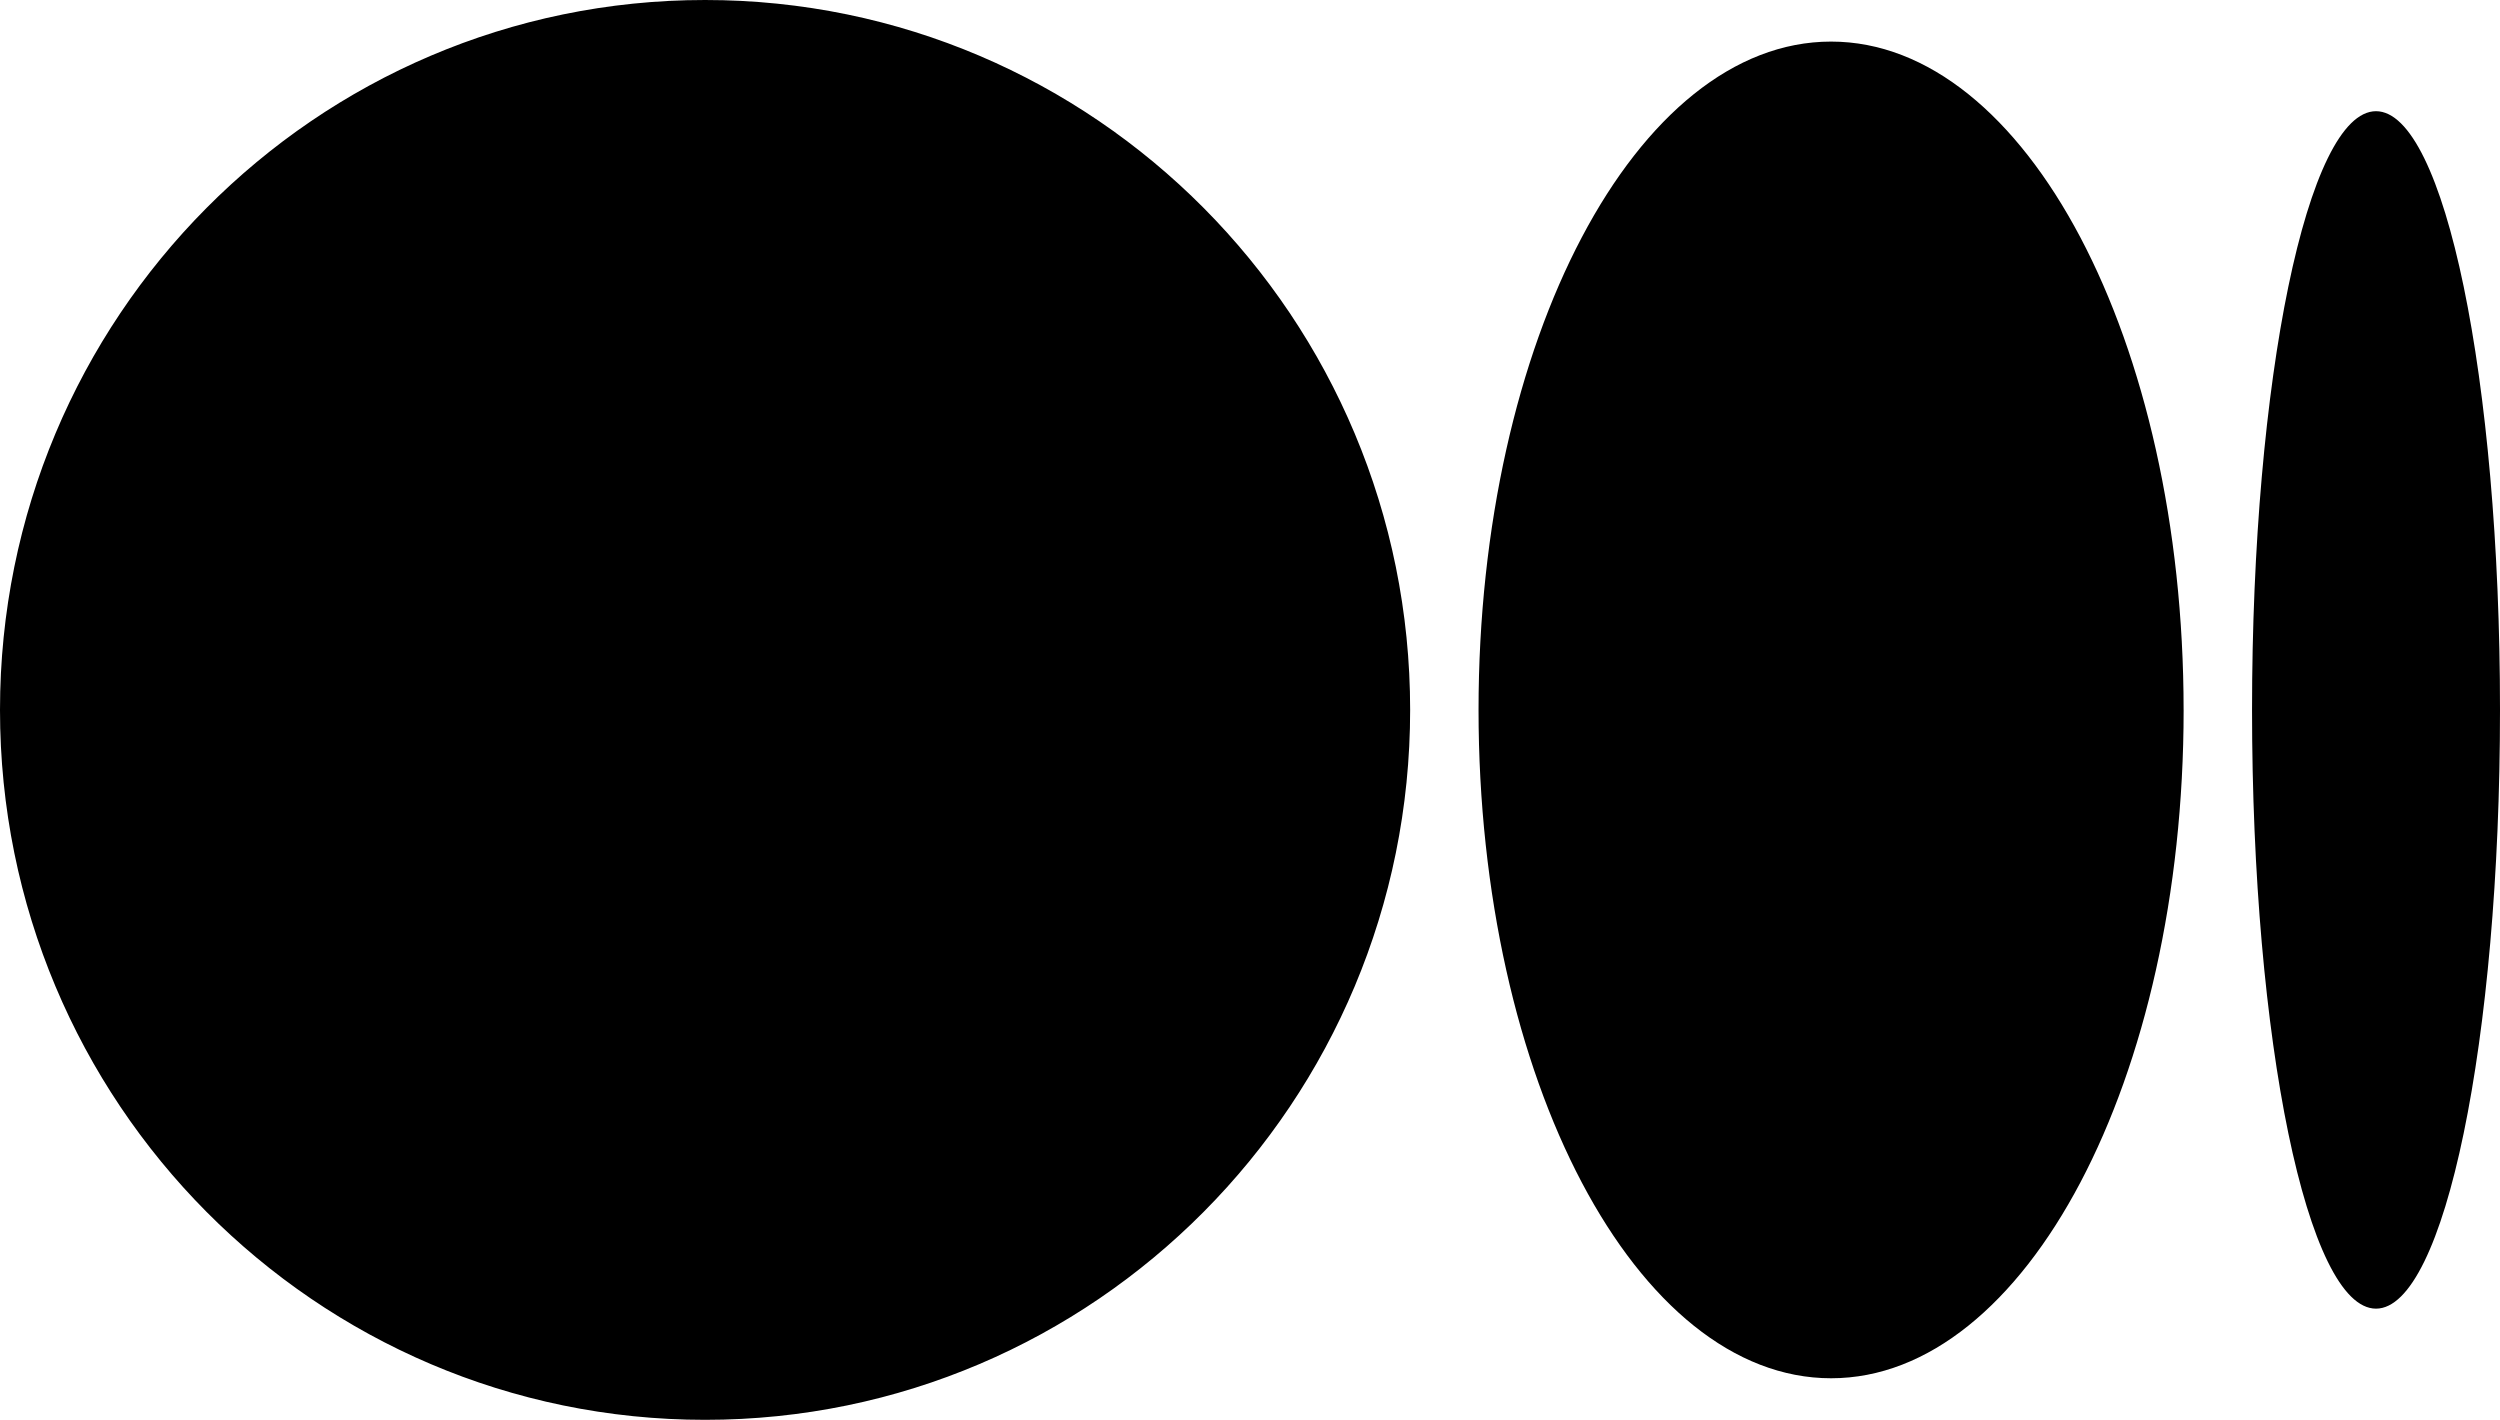
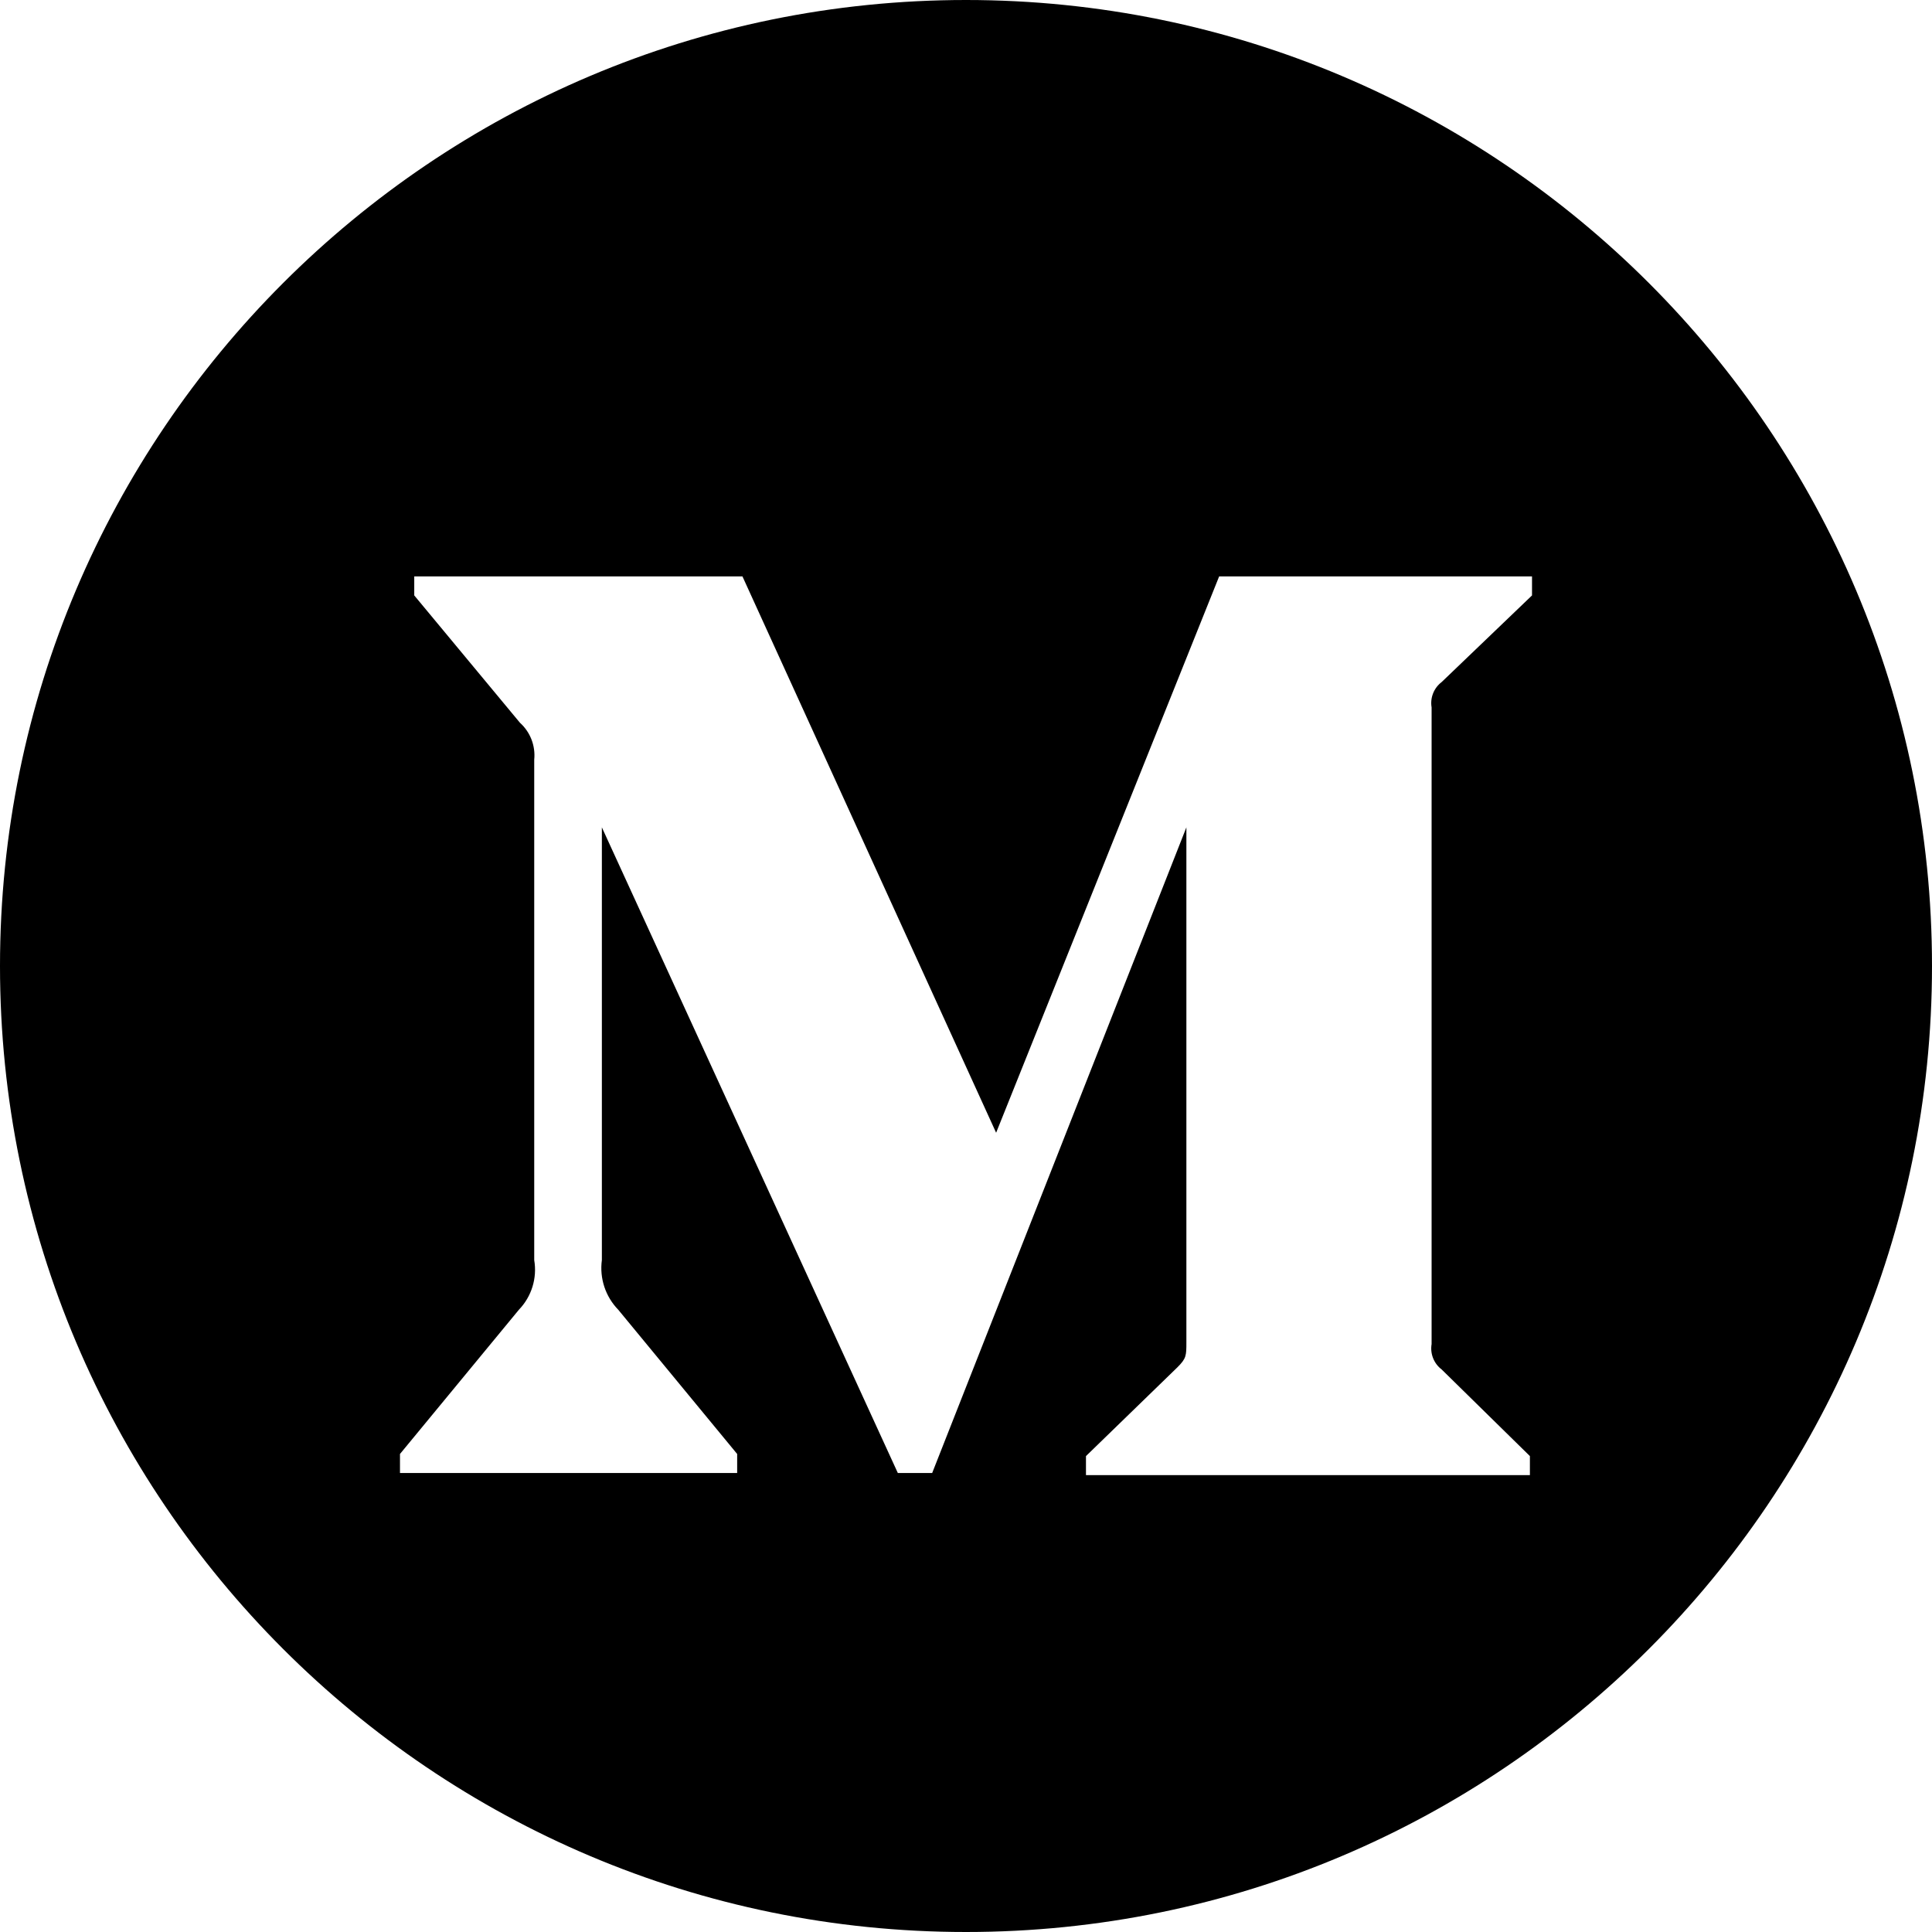
- <svg viewBox="0 0 1043.63 592.71" class="go gp">
-   <g data-name="Layer 2">
-     <g data-name="Layer 1">
-       <path d="M588.67 296.36c0 163.67-131.78 296.35-294.33 296.35S0 460 0 296.36 131.78 0 294.34 0s294.33 132.69 294.33 296.36M911.56 296.36c0 154.06-65.89 279-147.17 279s-147.17-124.94-147.17-279 65.88-279 147.16-279 147.17 124.9 147.17 279M1043.63 296.36c0 138-23.17 249.94-51.76 249.94s-51.75-111.91-51.75-249.94 23.17-249.94 51.75-249.94 51.76 111.9 51.76 249.94" />
-     </g>
-   </g>
+ <svg xmlns="http://www.w3.org/2000/svg" height="100%" style="fill-rule:evenodd;clip-rule:evenodd;stroke-linejoin:round;stroke-miterlimit:2;" version="1.1" viewBox="0 0 512 512" width="100%" xml:space="preserve">
+   <path d="M256,0c141.29,0 256,114.71 256,256c0,141.29 -114.71,256 -256,256c-141.29,0 -256,-114.71 -256,-256c0,-141.29 114.71,-256 256,-256Zm149.439,390.919l0,-5.04l-23.389,-22.963c-2.065,-1.573 -3.089,-4.161 -2.661,-6.721l0,-168.719c-0.428,-2.561 0.596,-5.148 2.661,-6.722l23.95,-22.962l0,-5.041l-82.912,0l-59.105,147.438l-67.227,-147.438l-86.975,0l0,5.041l28.012,33.744c2.751,2.478 4.154,6.119 3.781,9.802l0,132.595c0.815,4.782 -0.692,9.669 -4.06,13.161l-31.514,38.224l0,5.04l89.356,0l0,-5.04l-31.513,-38.224c-3.394,-3.485 -4.995,-8.34 -4.342,-13.161l0,-114.673l78.433,171.098l9.103,0l67.367,-171.098l0,136.376c0,3.639 0,4.34 -2.382,6.719l-24.229,23.524l0,5.04l117.646,0Z" />
</svg>
